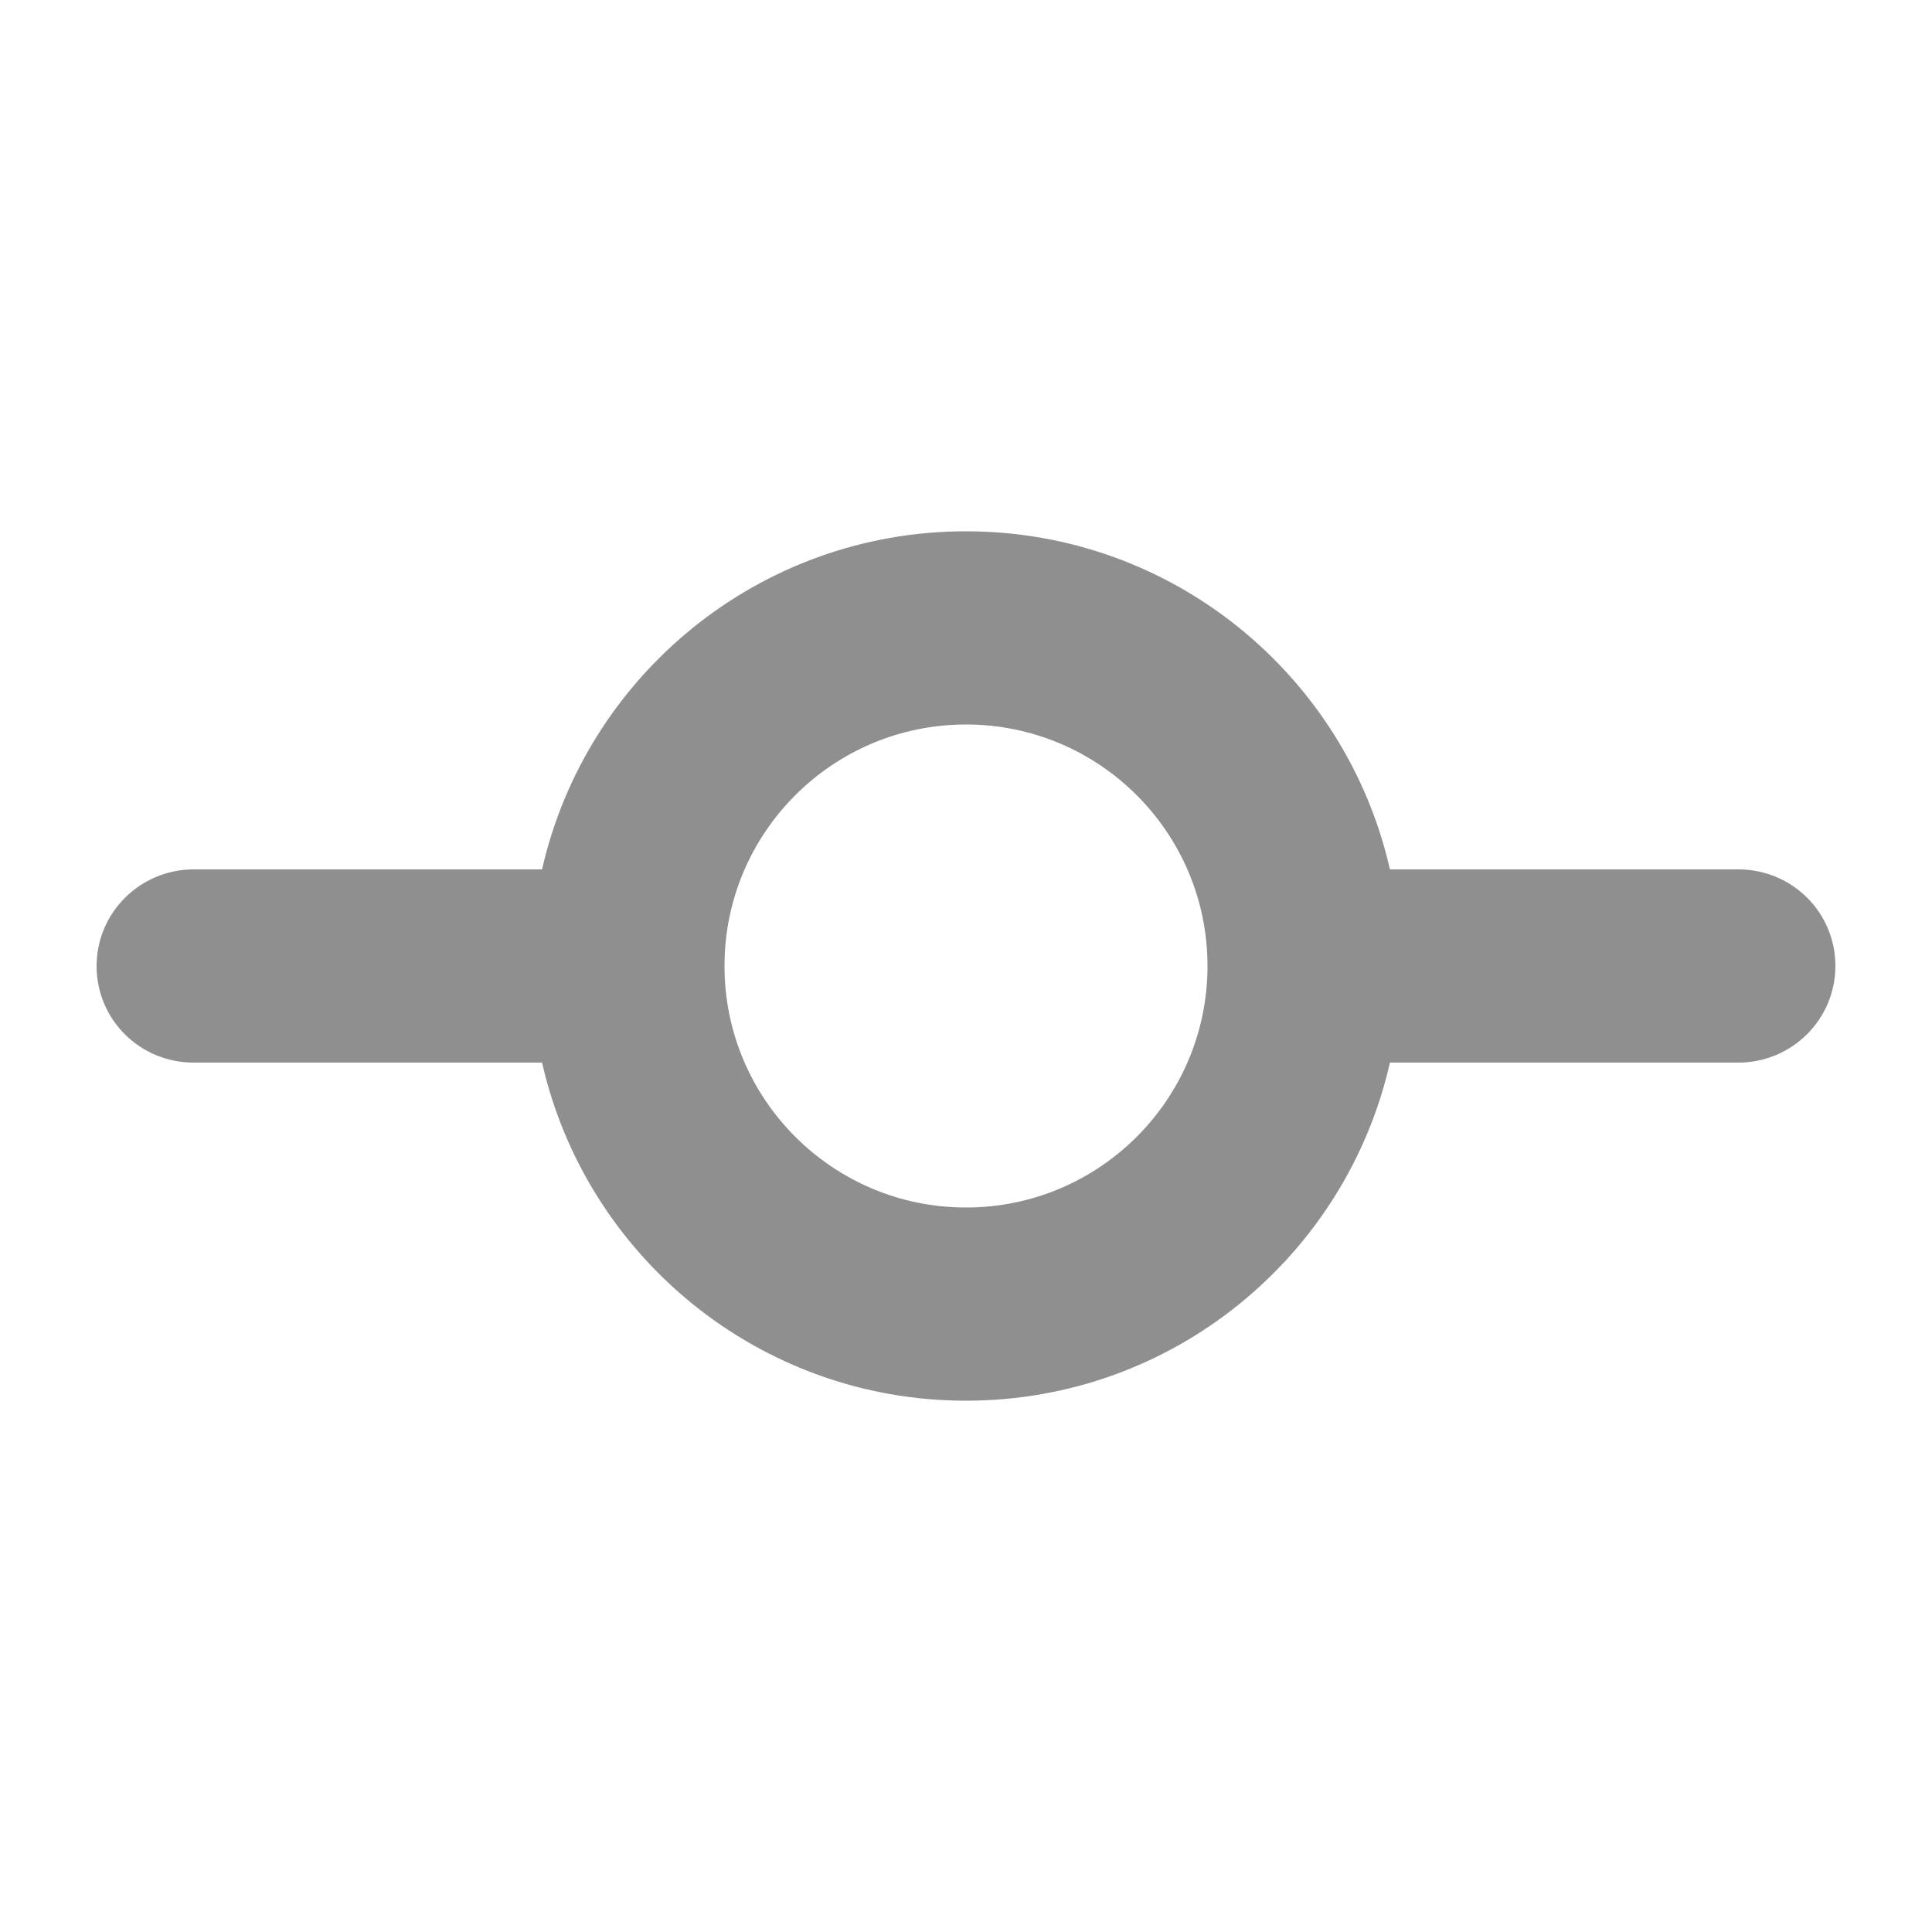
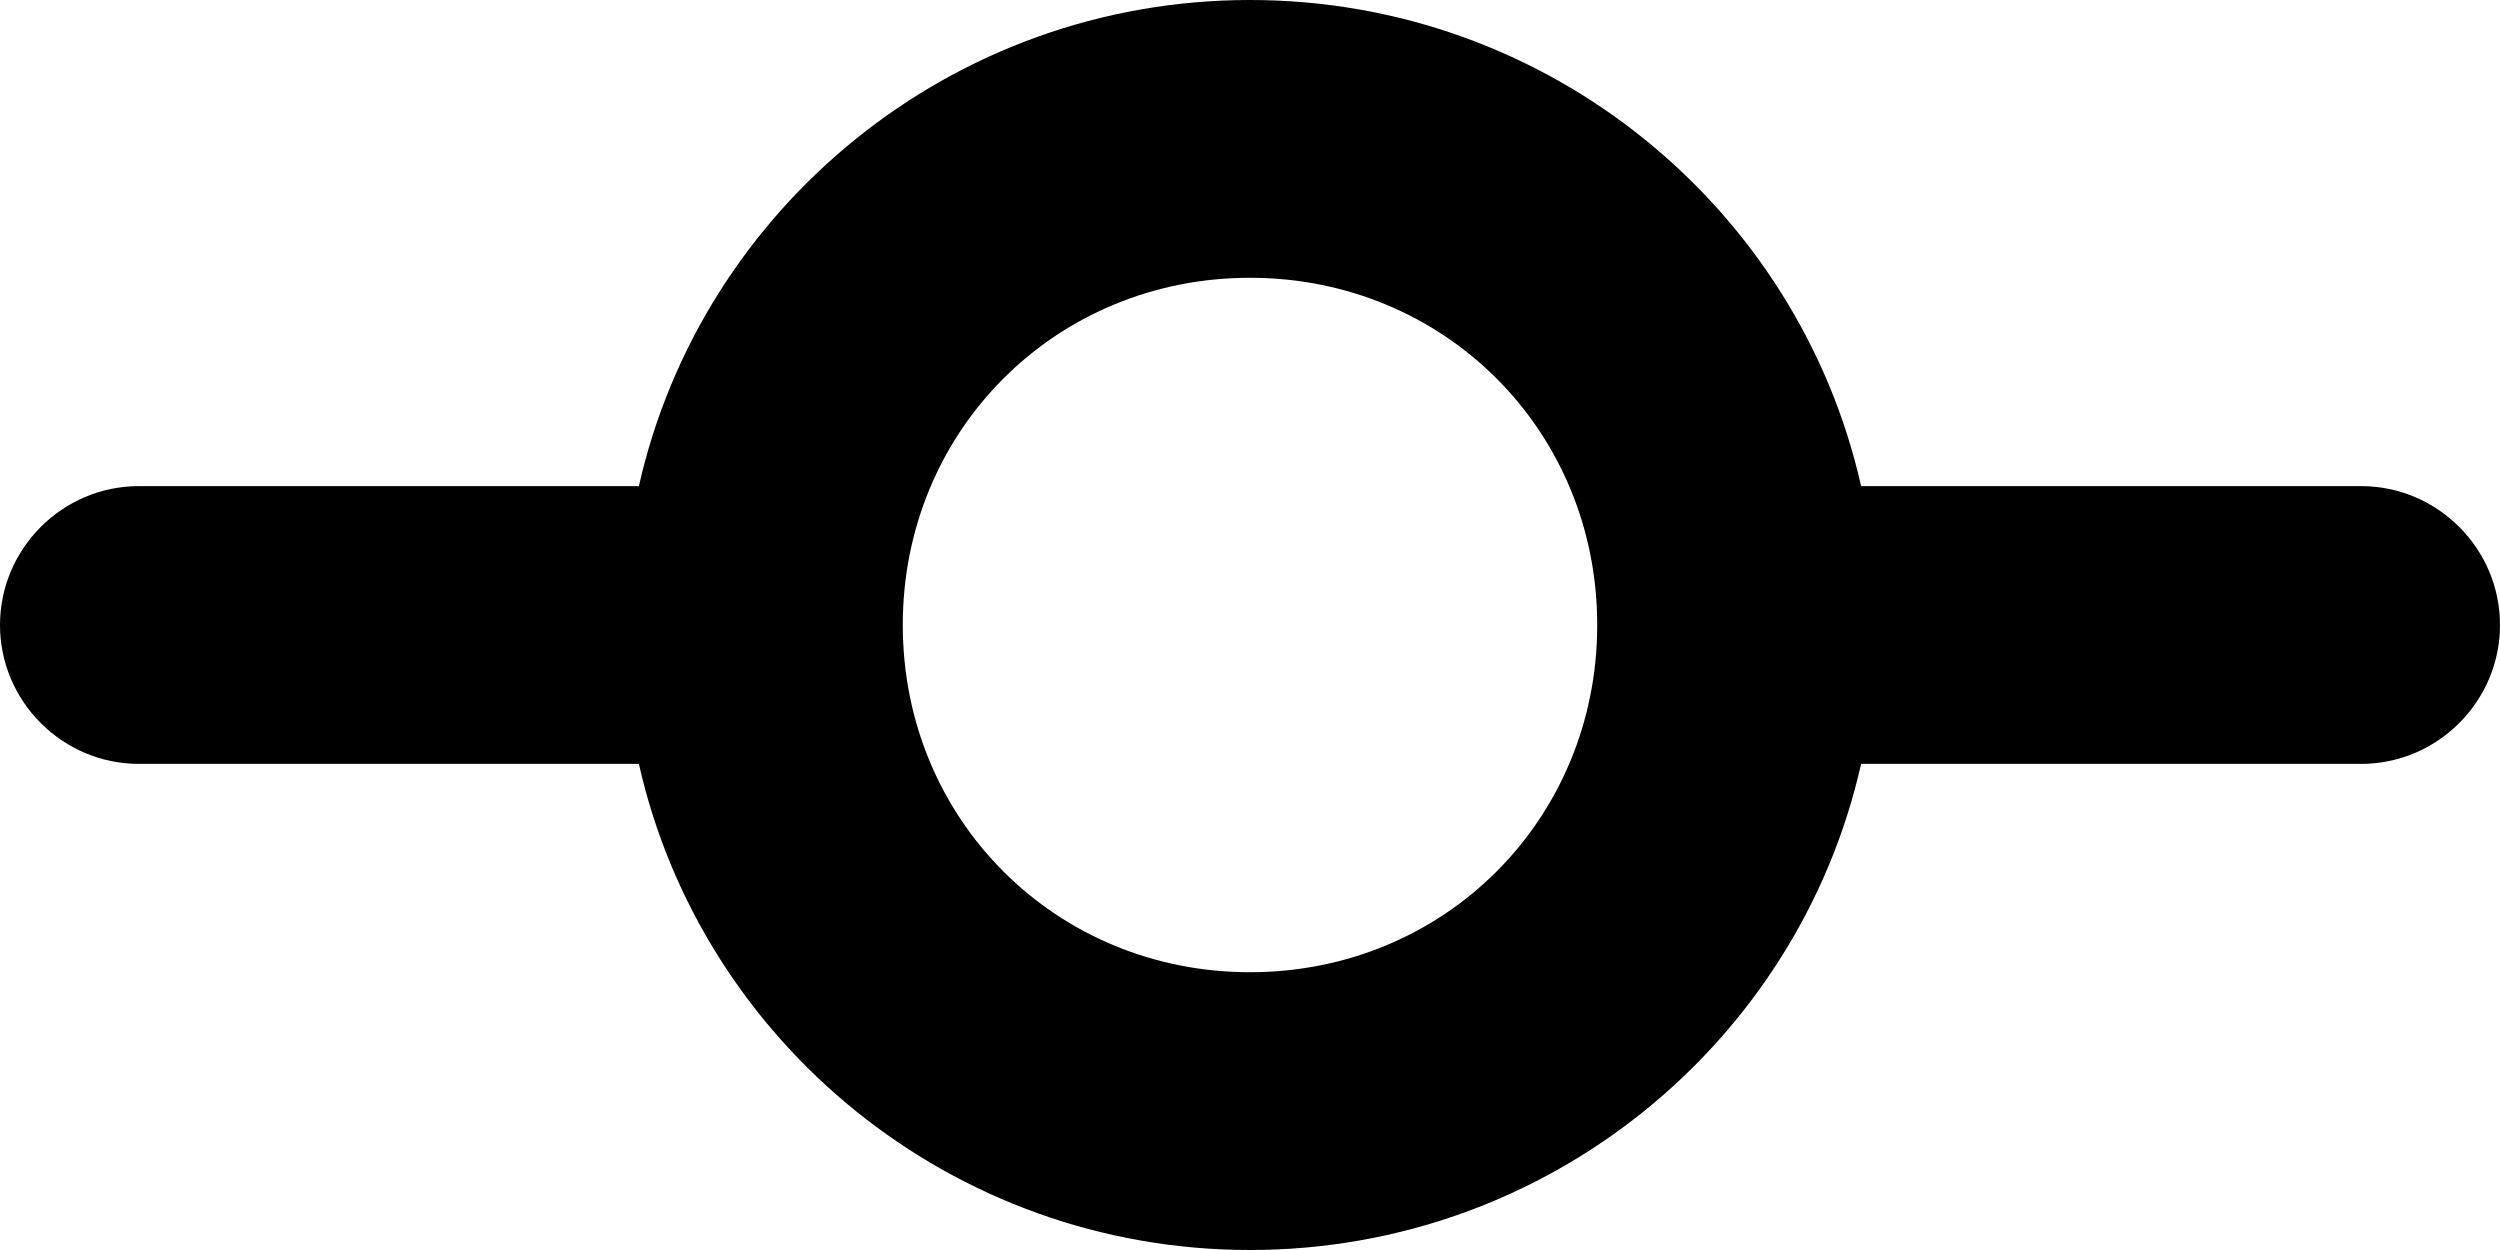
- <svg xmlns="http://www.w3.org/2000/svg" width="40" height="40" viewBox="0 0 40 40">
-   <path fill="#8F8F8F" fill-rule="evenodd" d="M28.777,18 C27.868,13.992 24.283,11 20,11 C15.717,11 12.132,13.992 11.223,18 L4.009,18 C2.902,18 2,18.895 2,20 C2,21.112 2.899,22 4.009,22 L11.223,22 C12.132,26.008 15.717,29 20,29 C24.283,29 27.868,26.008 28.777,22 L35.991,22 C37.098,22 38,21.105 38,20 C38,18.888 37.101,18 35.991,18 L28.777,18 L28.777,18 Z M20,25 C22.761,25 25,22.761 25,20 C25,17.239 22.761,15 20,15 C17.239,15 15,17.239 15,20 C15,22.761 17.239,25 20,25 L20,25 Z" />
+ <svg xmlns="http://www.w3.org/2000/svg" viewBox="0 0 36 18" enable-background="new 0 0 36 18">
+   <path d="m34 7h-7.2c-.9-4-4.5-7-8.8-7s-7.9 3-8.8 7h-7.2c-1.1 0-2 .9-2 2 0 1.1.9 2 2 2h7.2c.9 4 4.5 7 8.8 7s7.9-3 8.8-7h7.2c1.1 0 2-.9 2-2 0-1.1-.9-2-2-2m-16 7c-2.8 0-5-2.2-5-5s2.2-5 5-5 5 2.2 5 5-2.2 5-5 5" />
</svg>
